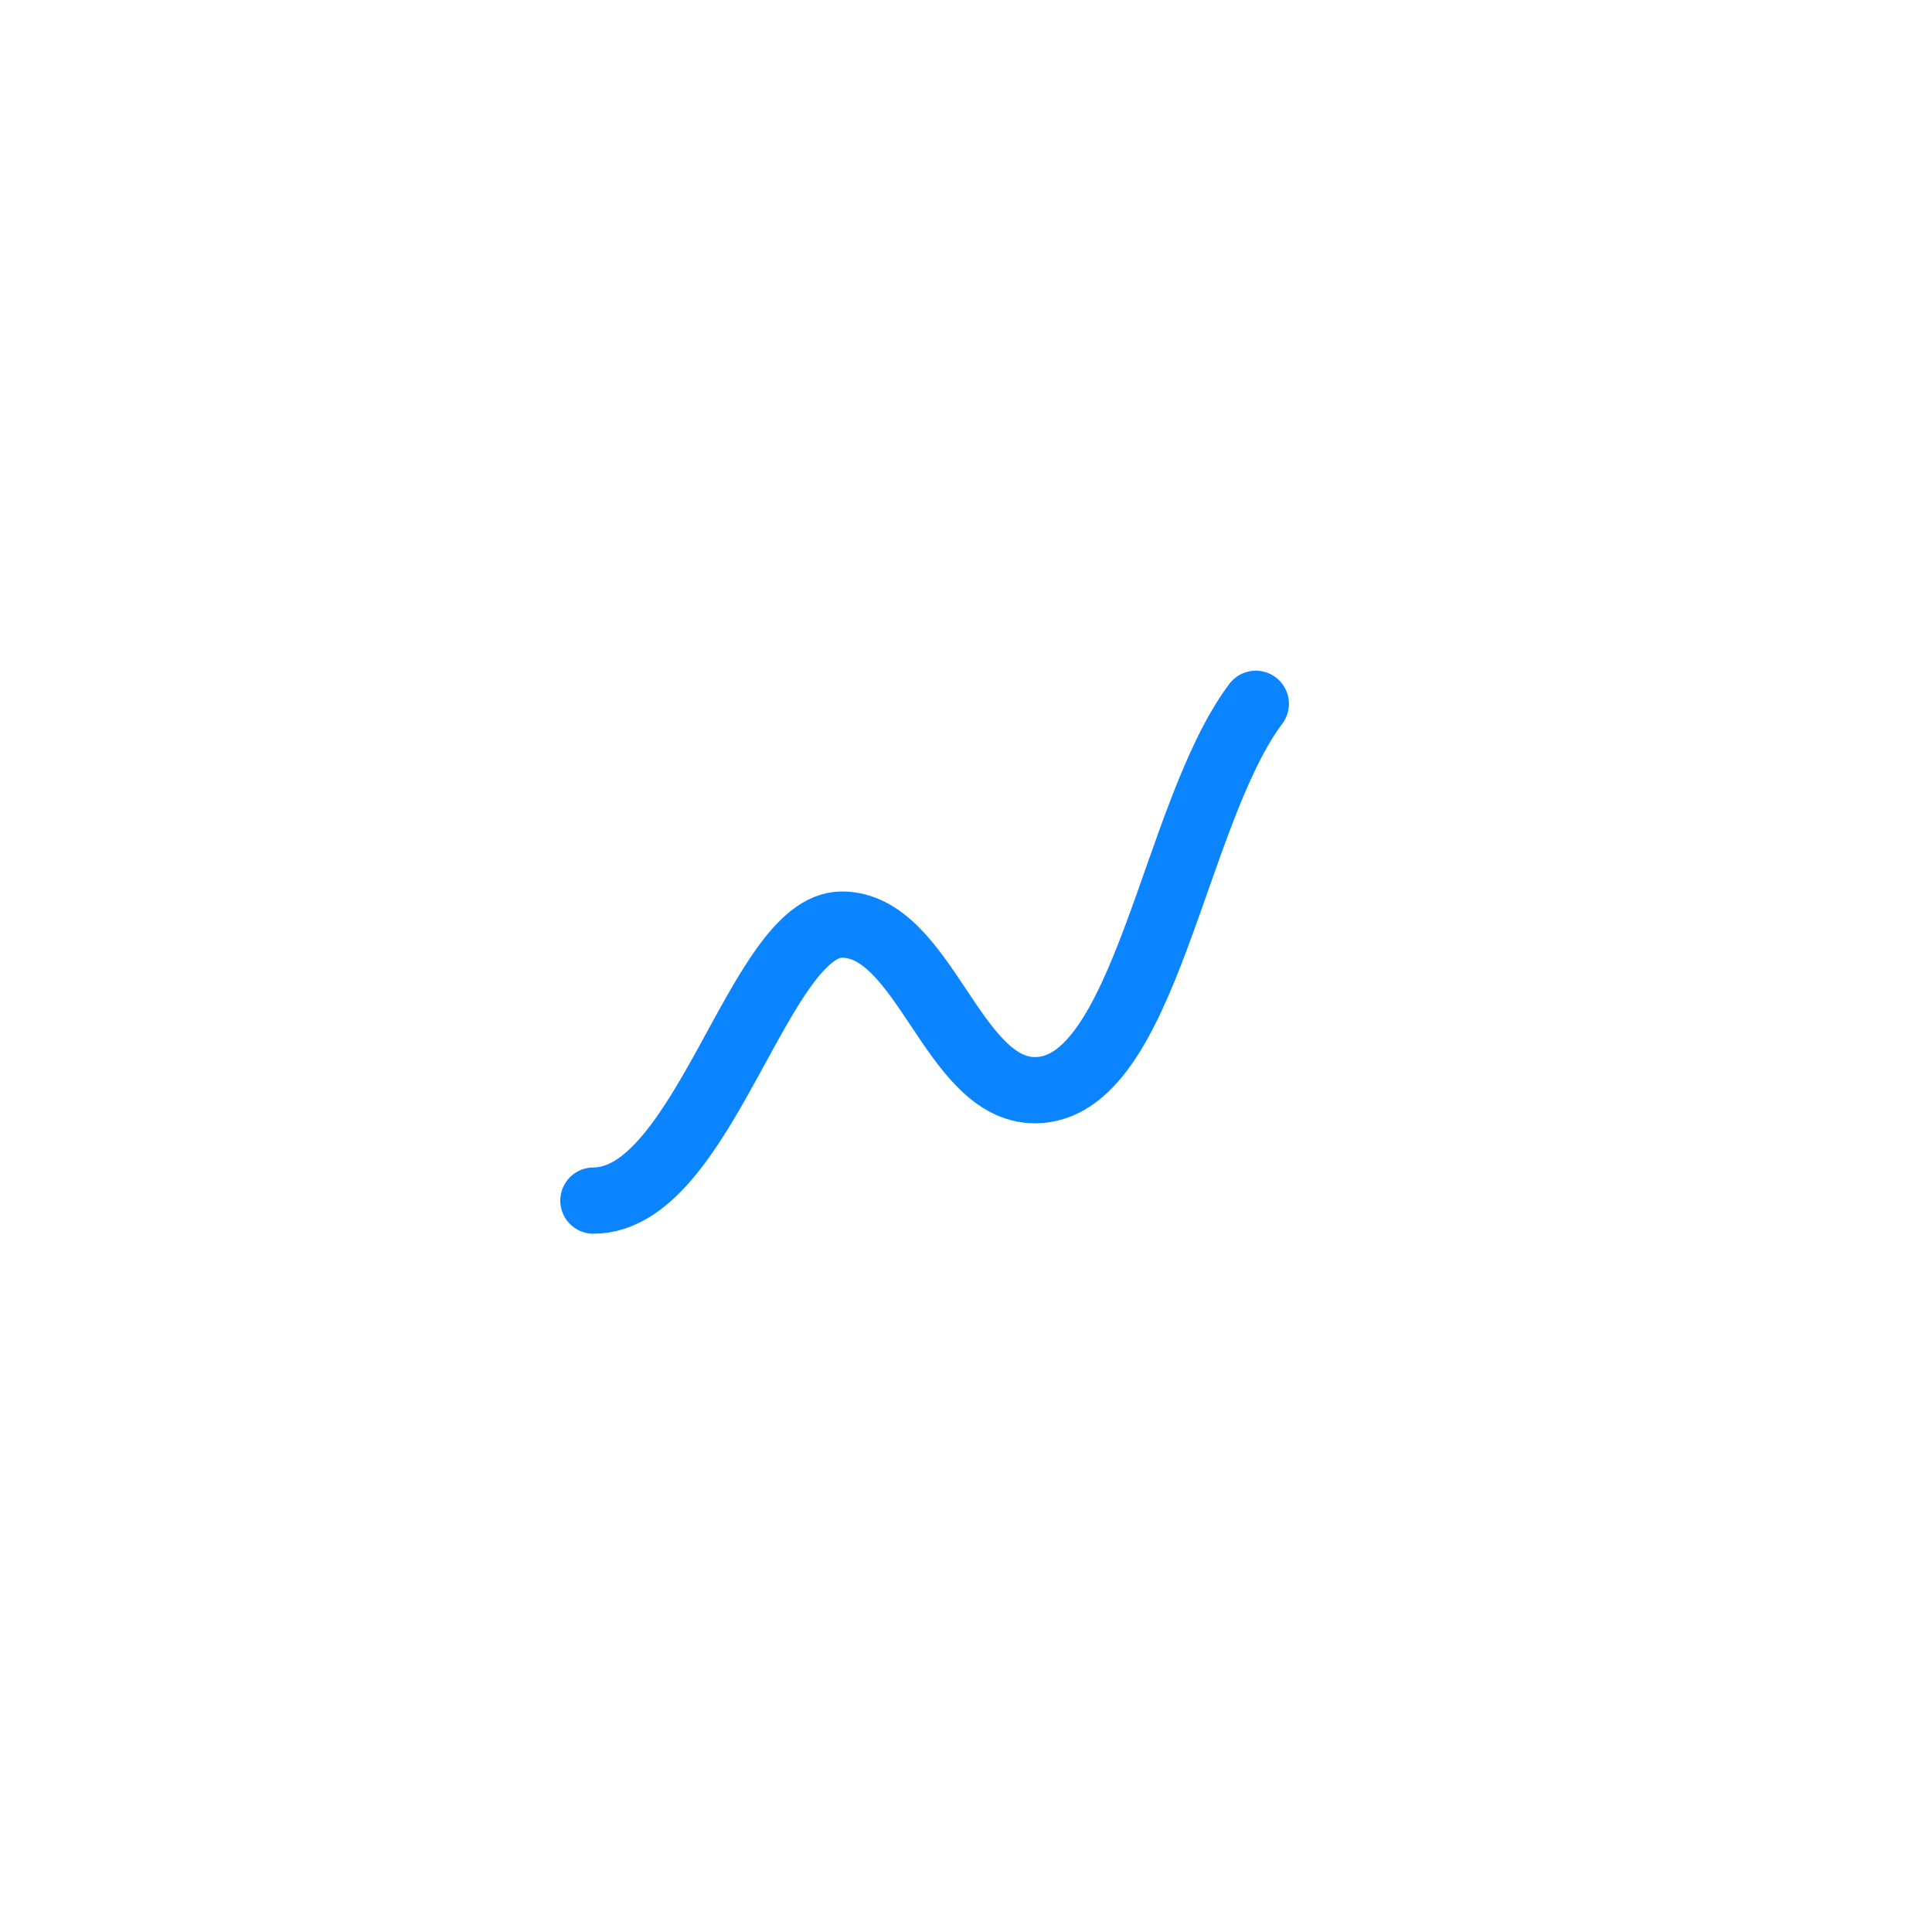
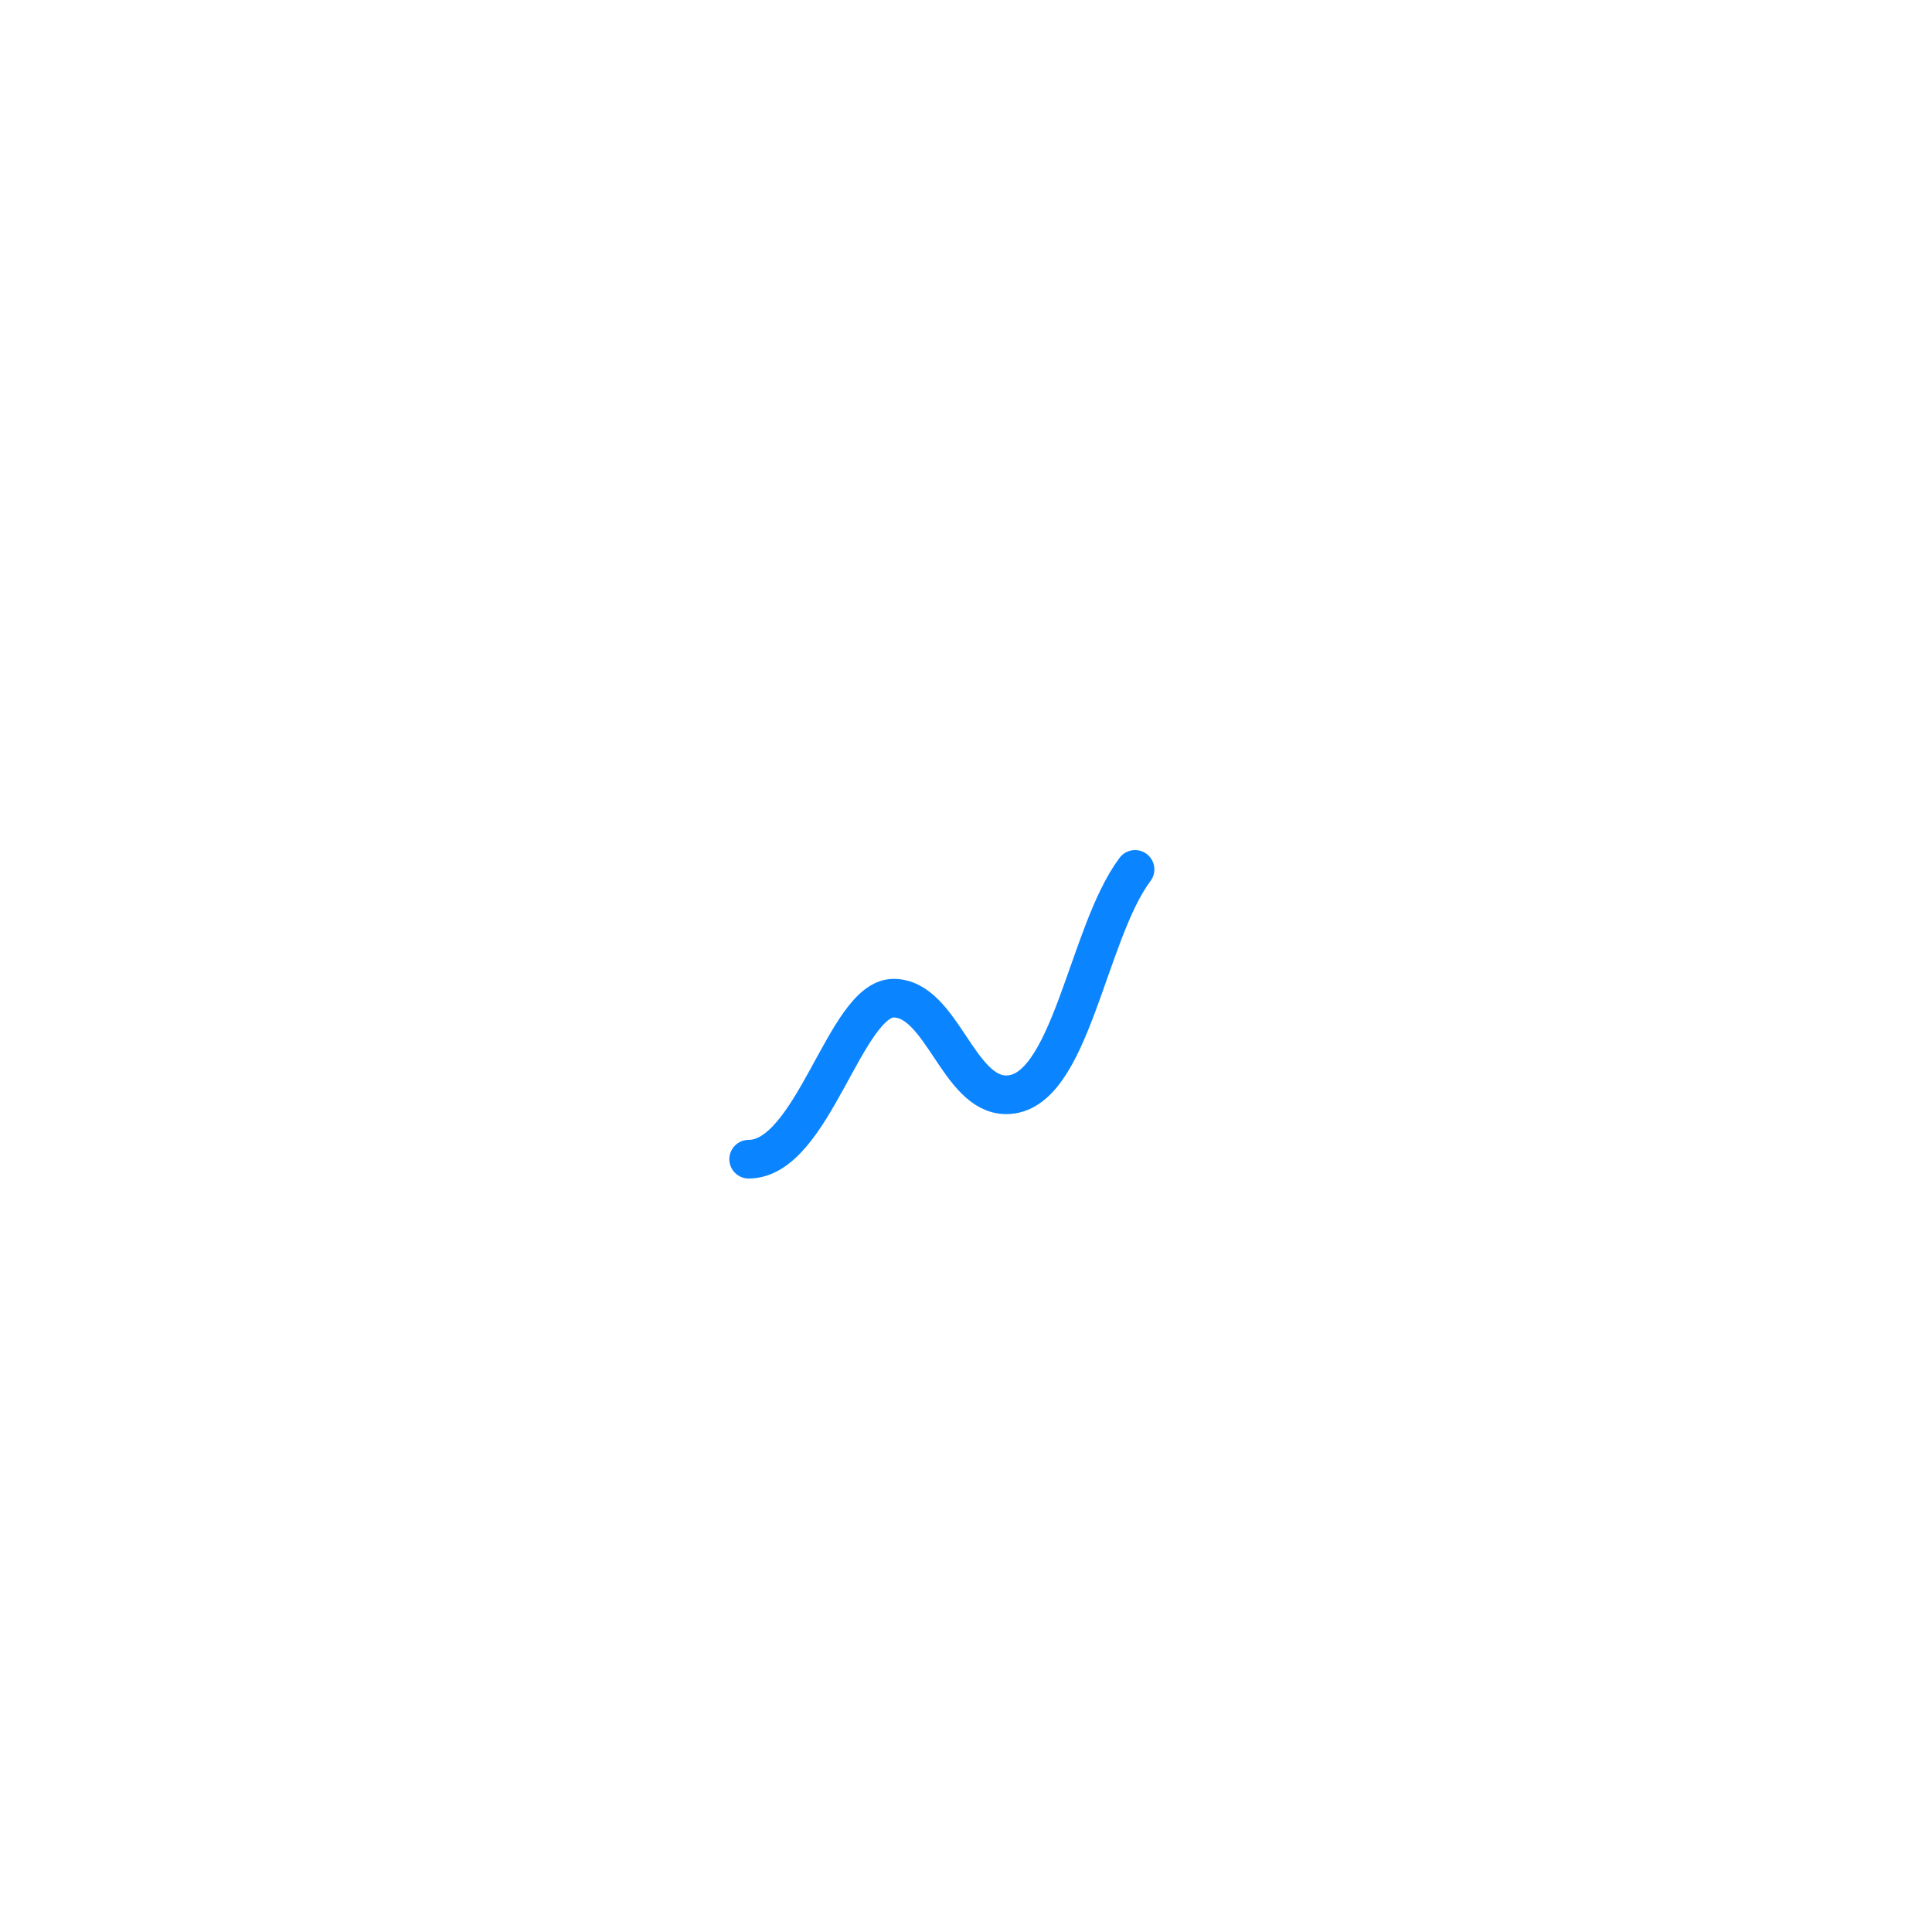
- <svg xmlns="http://www.w3.org/2000/svg" viewBox="0 0 700 700" width="512" height="512">
-   <path d="M215 435            C255 435, 275 335, 305 335            C335 335, 345 395, 375 395            C415 395, 425 295, 455 255" fill="none" stroke="#0A84FF" stroke-width="24" stroke-linecap="round" stroke-linejoin="round" />
+ <svg xmlns="http://www.w3.org/2000/svg" viewBox="0 0 1200 1200" width="512" height="512">
+   <path d="M465 720            C505 720, 525 620, 555 620            C585 620, 595 680, 625 680            C665 680, 675 580, 705 540" fill="none" stroke="#0A84FF" stroke-width="24" stroke-linecap="round" stroke-linejoin="round" />
</svg>
